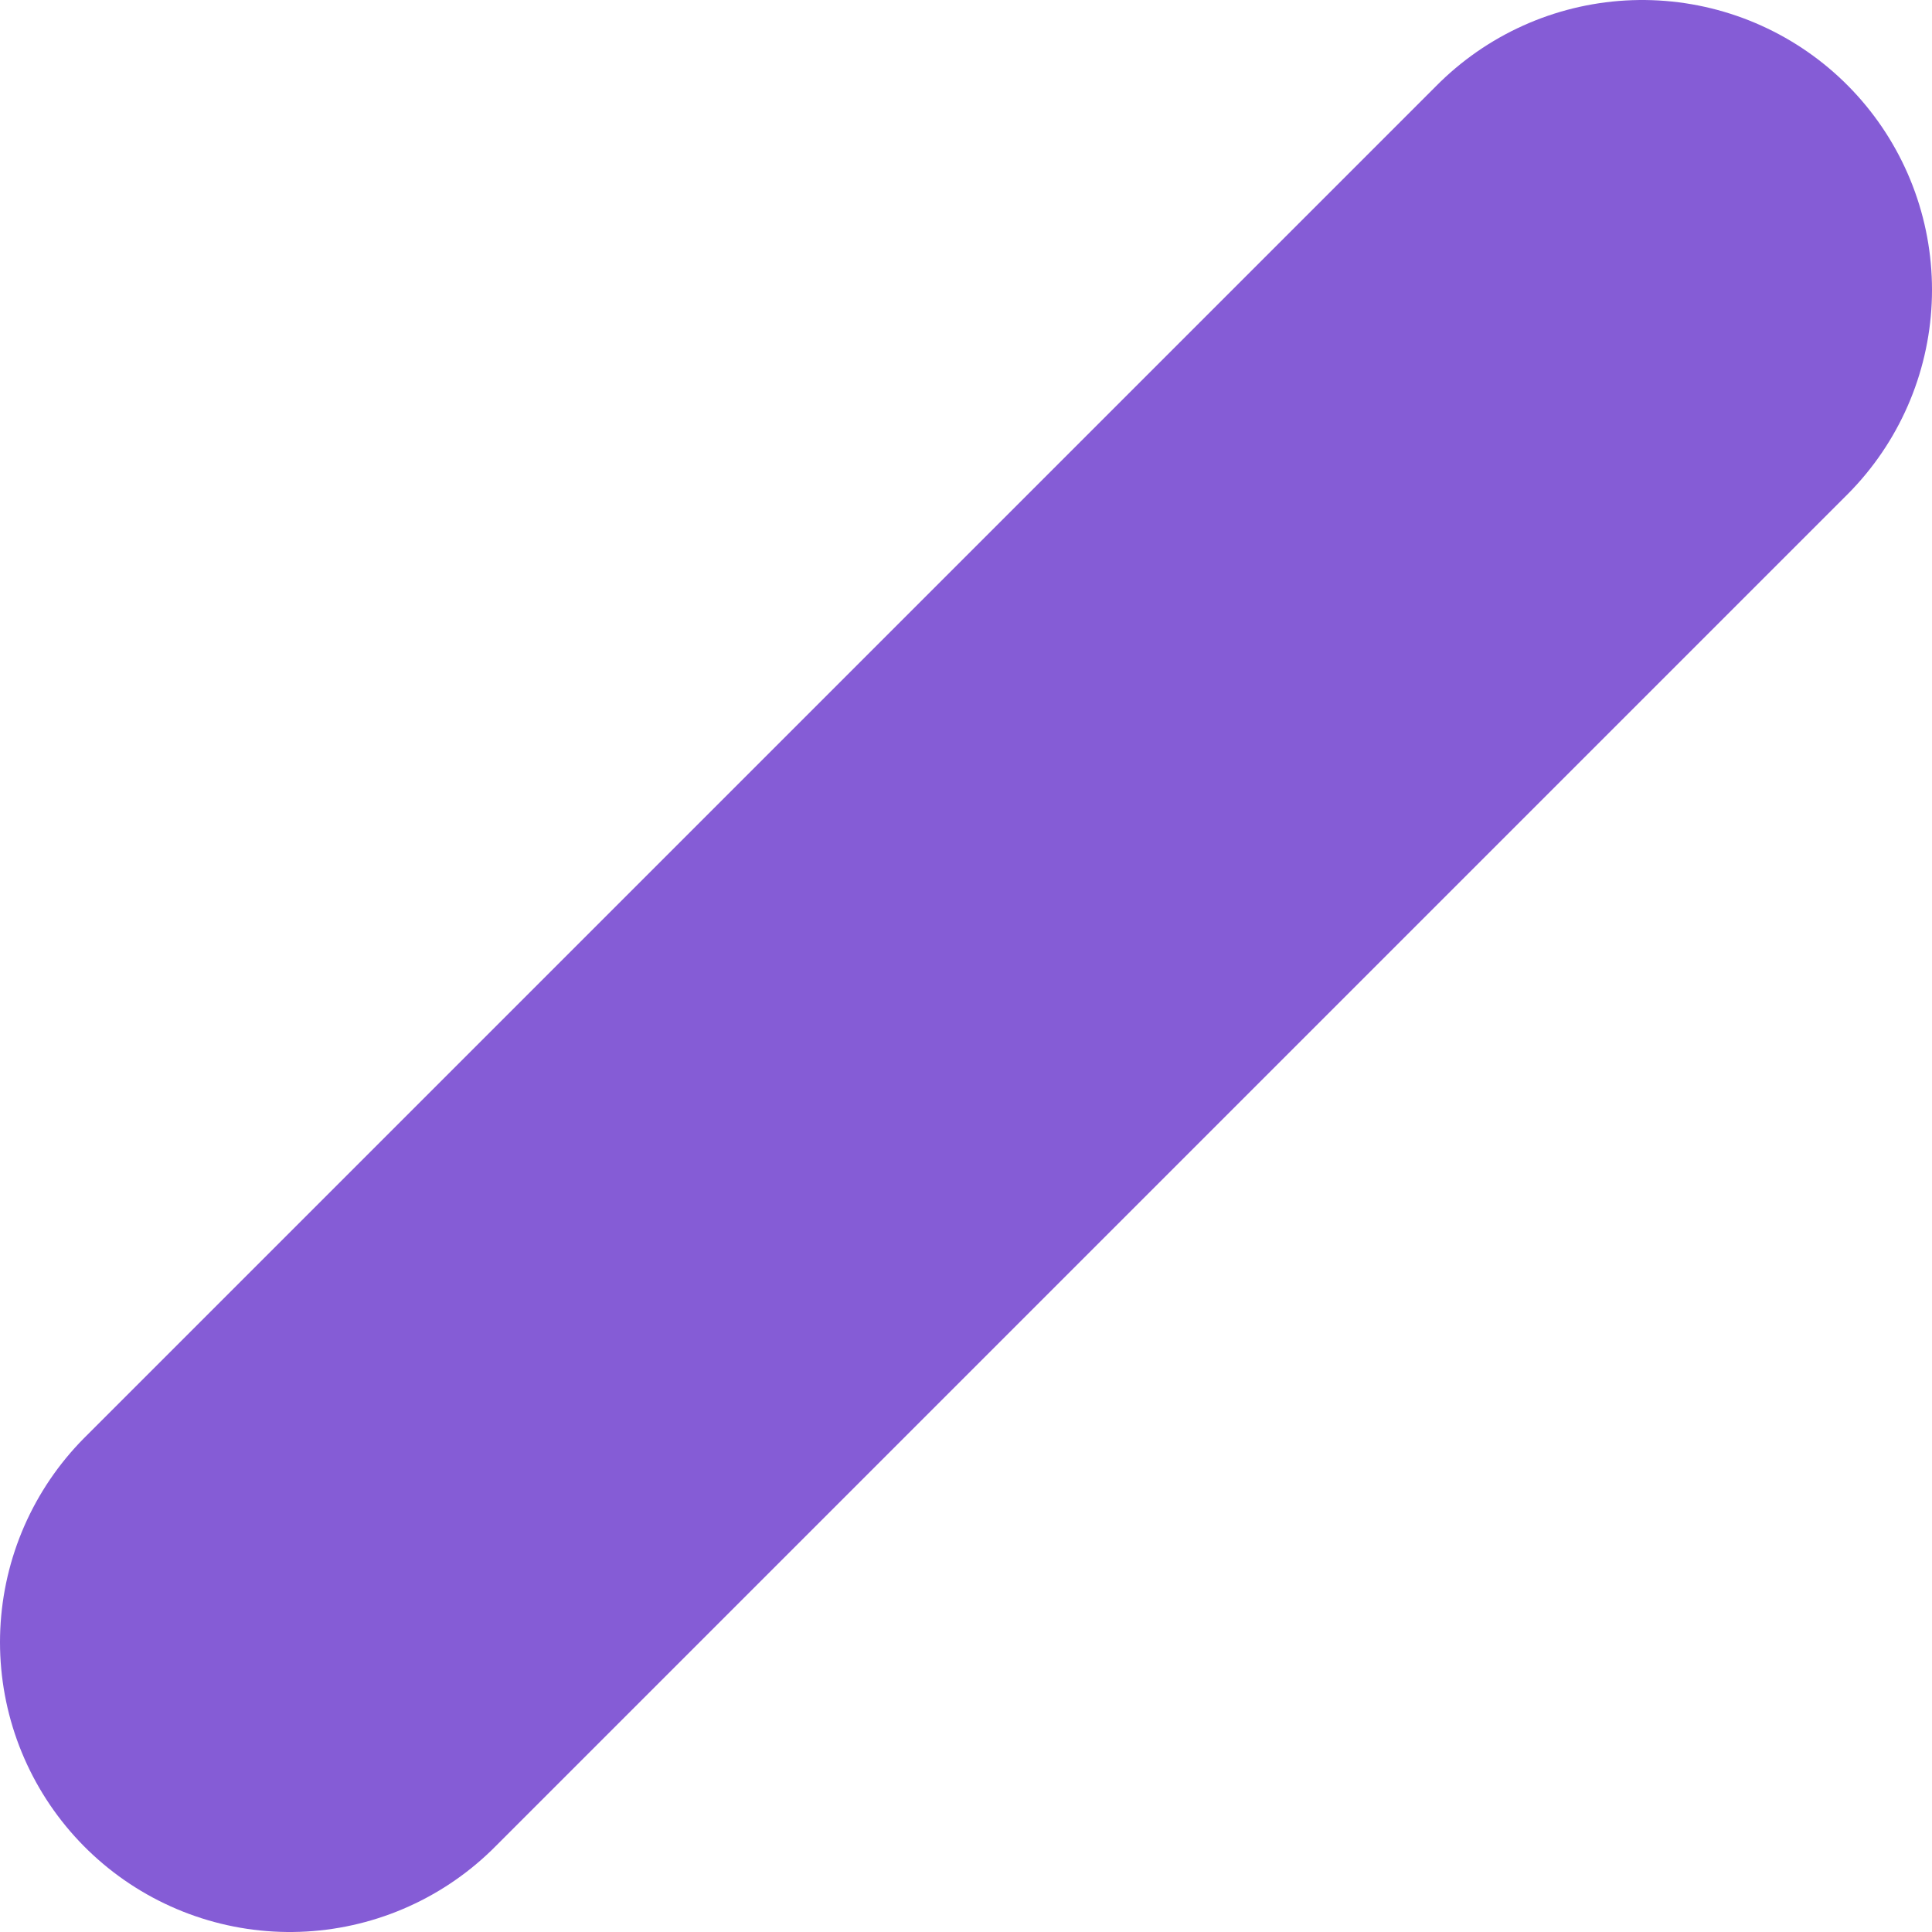
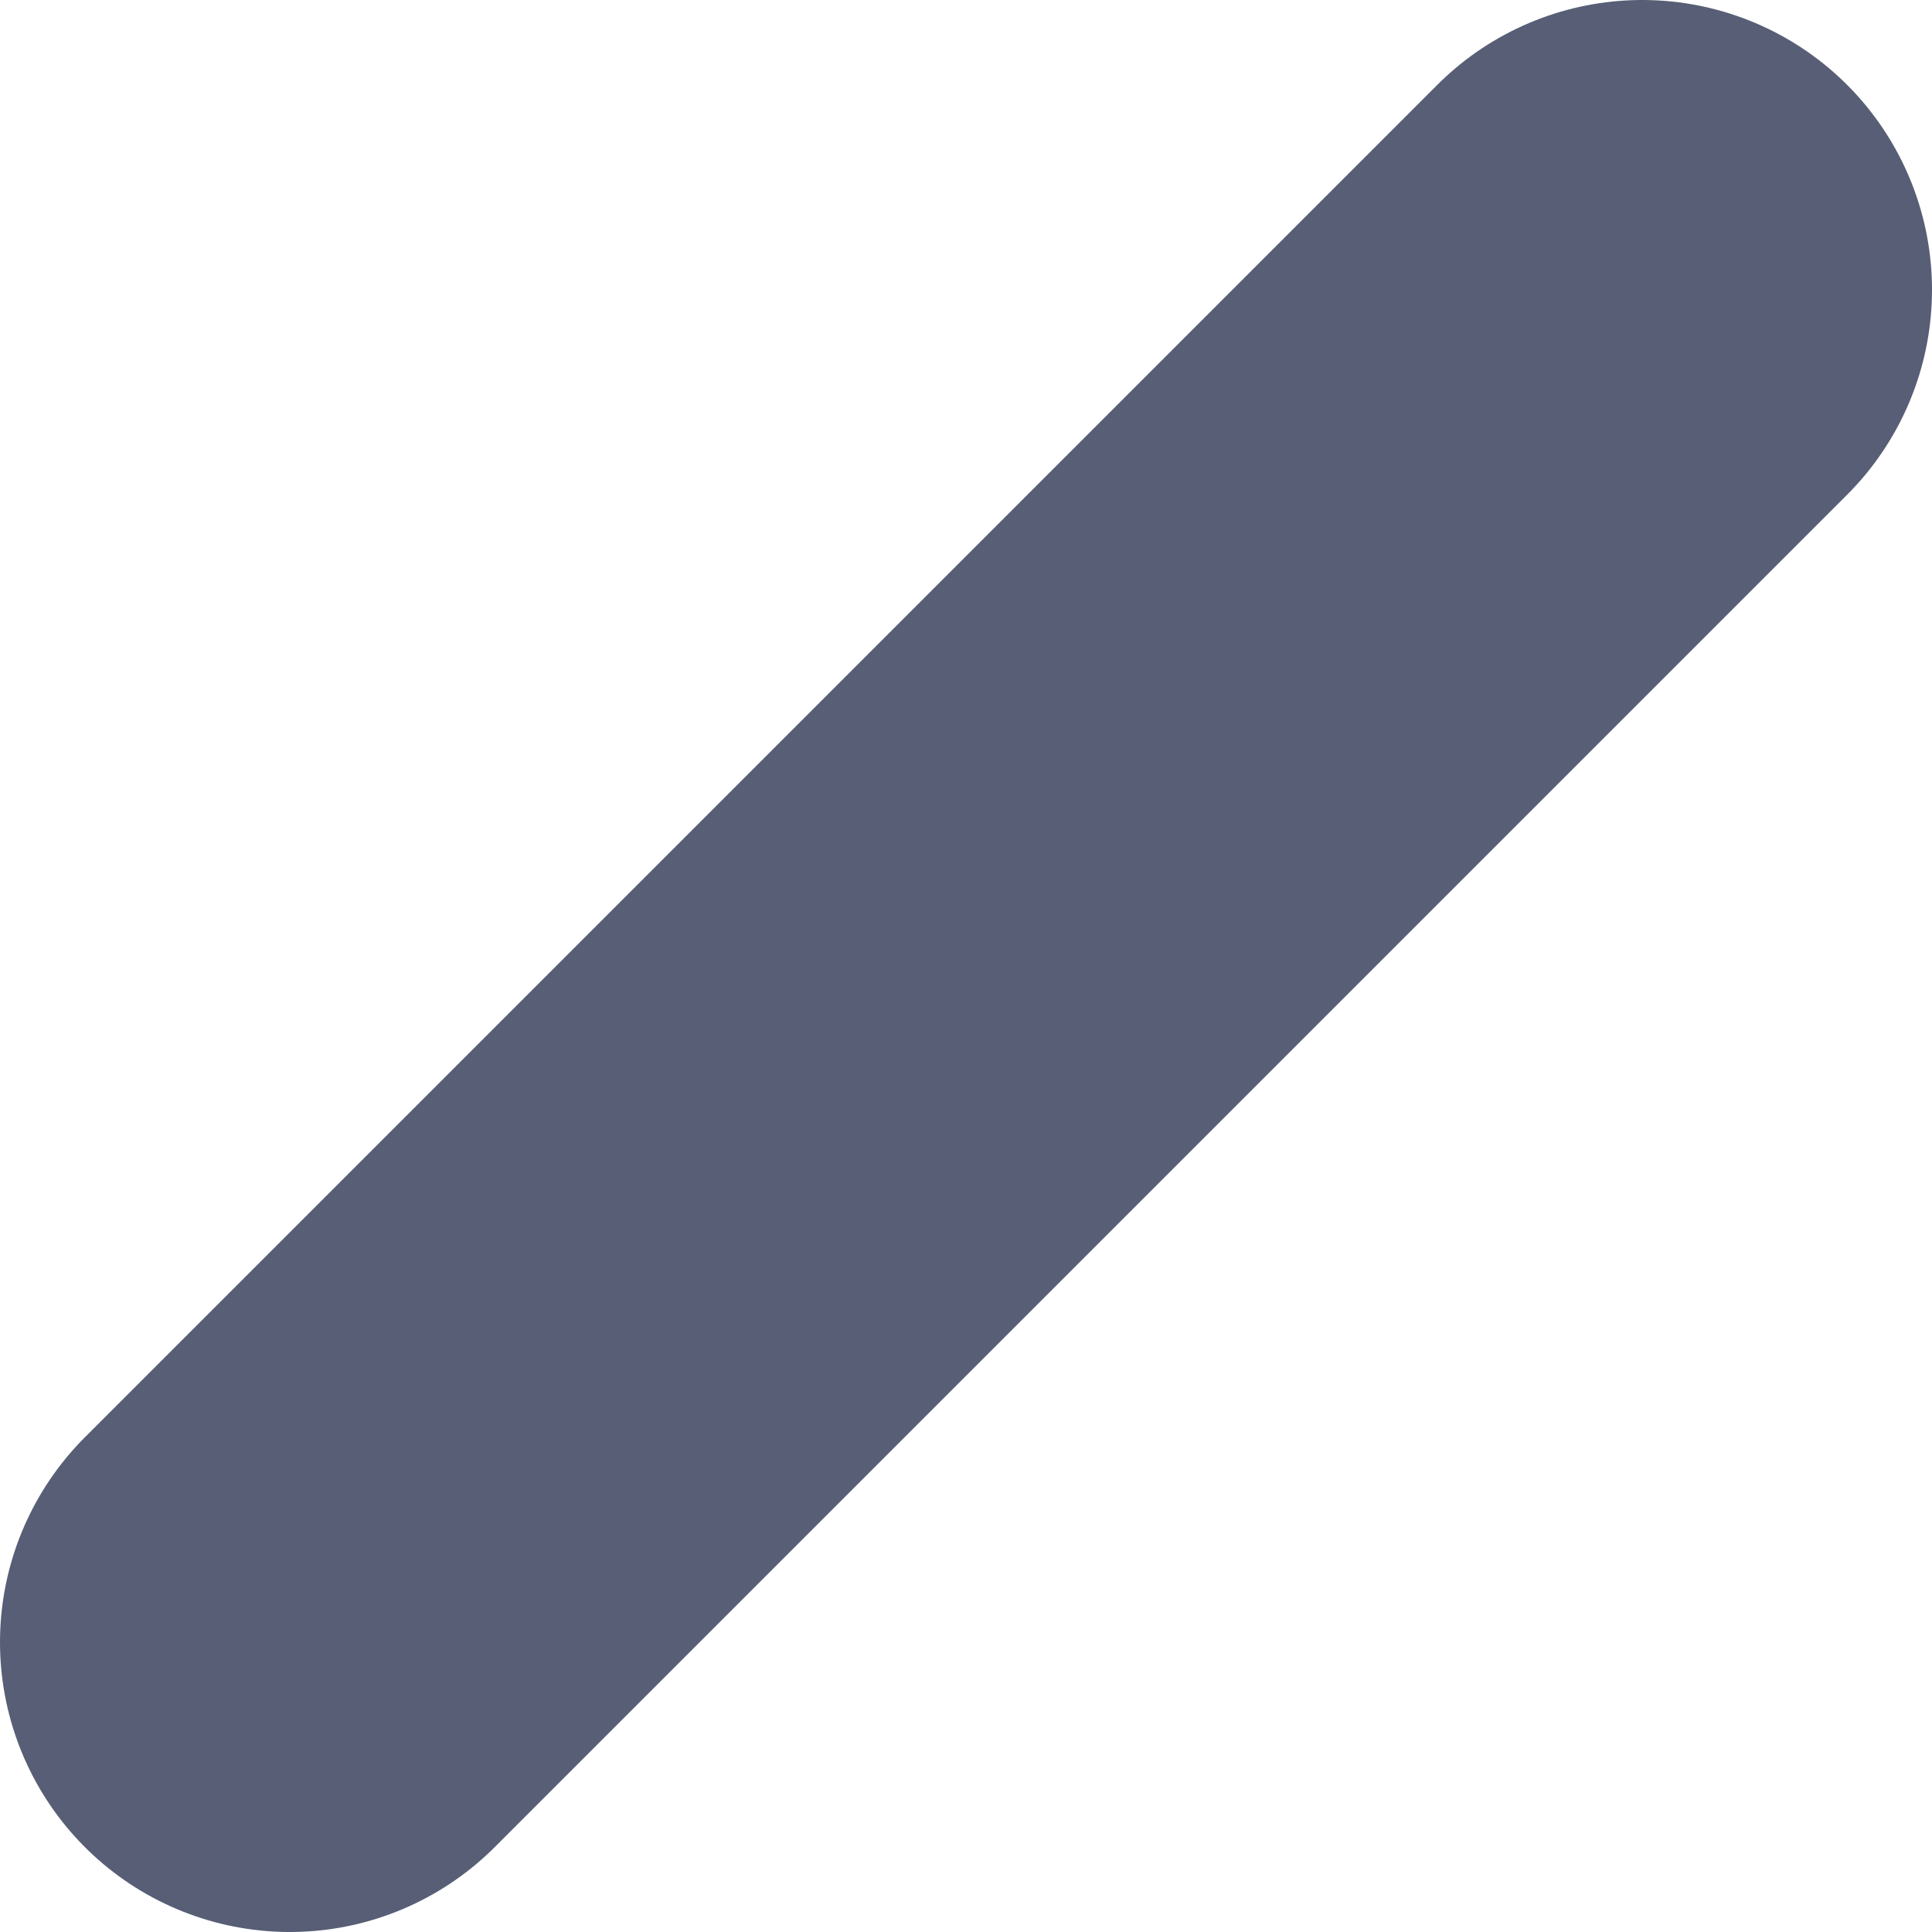
- <svg xmlns="http://www.w3.org/2000/svg" width="20px" height="20px" viewBox="0,0,20,20" version="1.1">
-   <g stroke-linecap="round" stroke="#855CD6" stroke-width="6">
-     <path d="M3,17 L17,3" />
+ <svg xmlns="http://www.w3.org/2000/svg" version="1.1" width="20" height="20" viewBox="0,0,20,20">
+   <g transform="translate(-230,-170)">
+     <g fill="#000000" stroke="#575e75" stroke-width="6" stroke-linecap="round" stroke-miterlimit="10">
+       <path d="M233,187l14,-14" />
+     </g>
  </g>
</svg>
